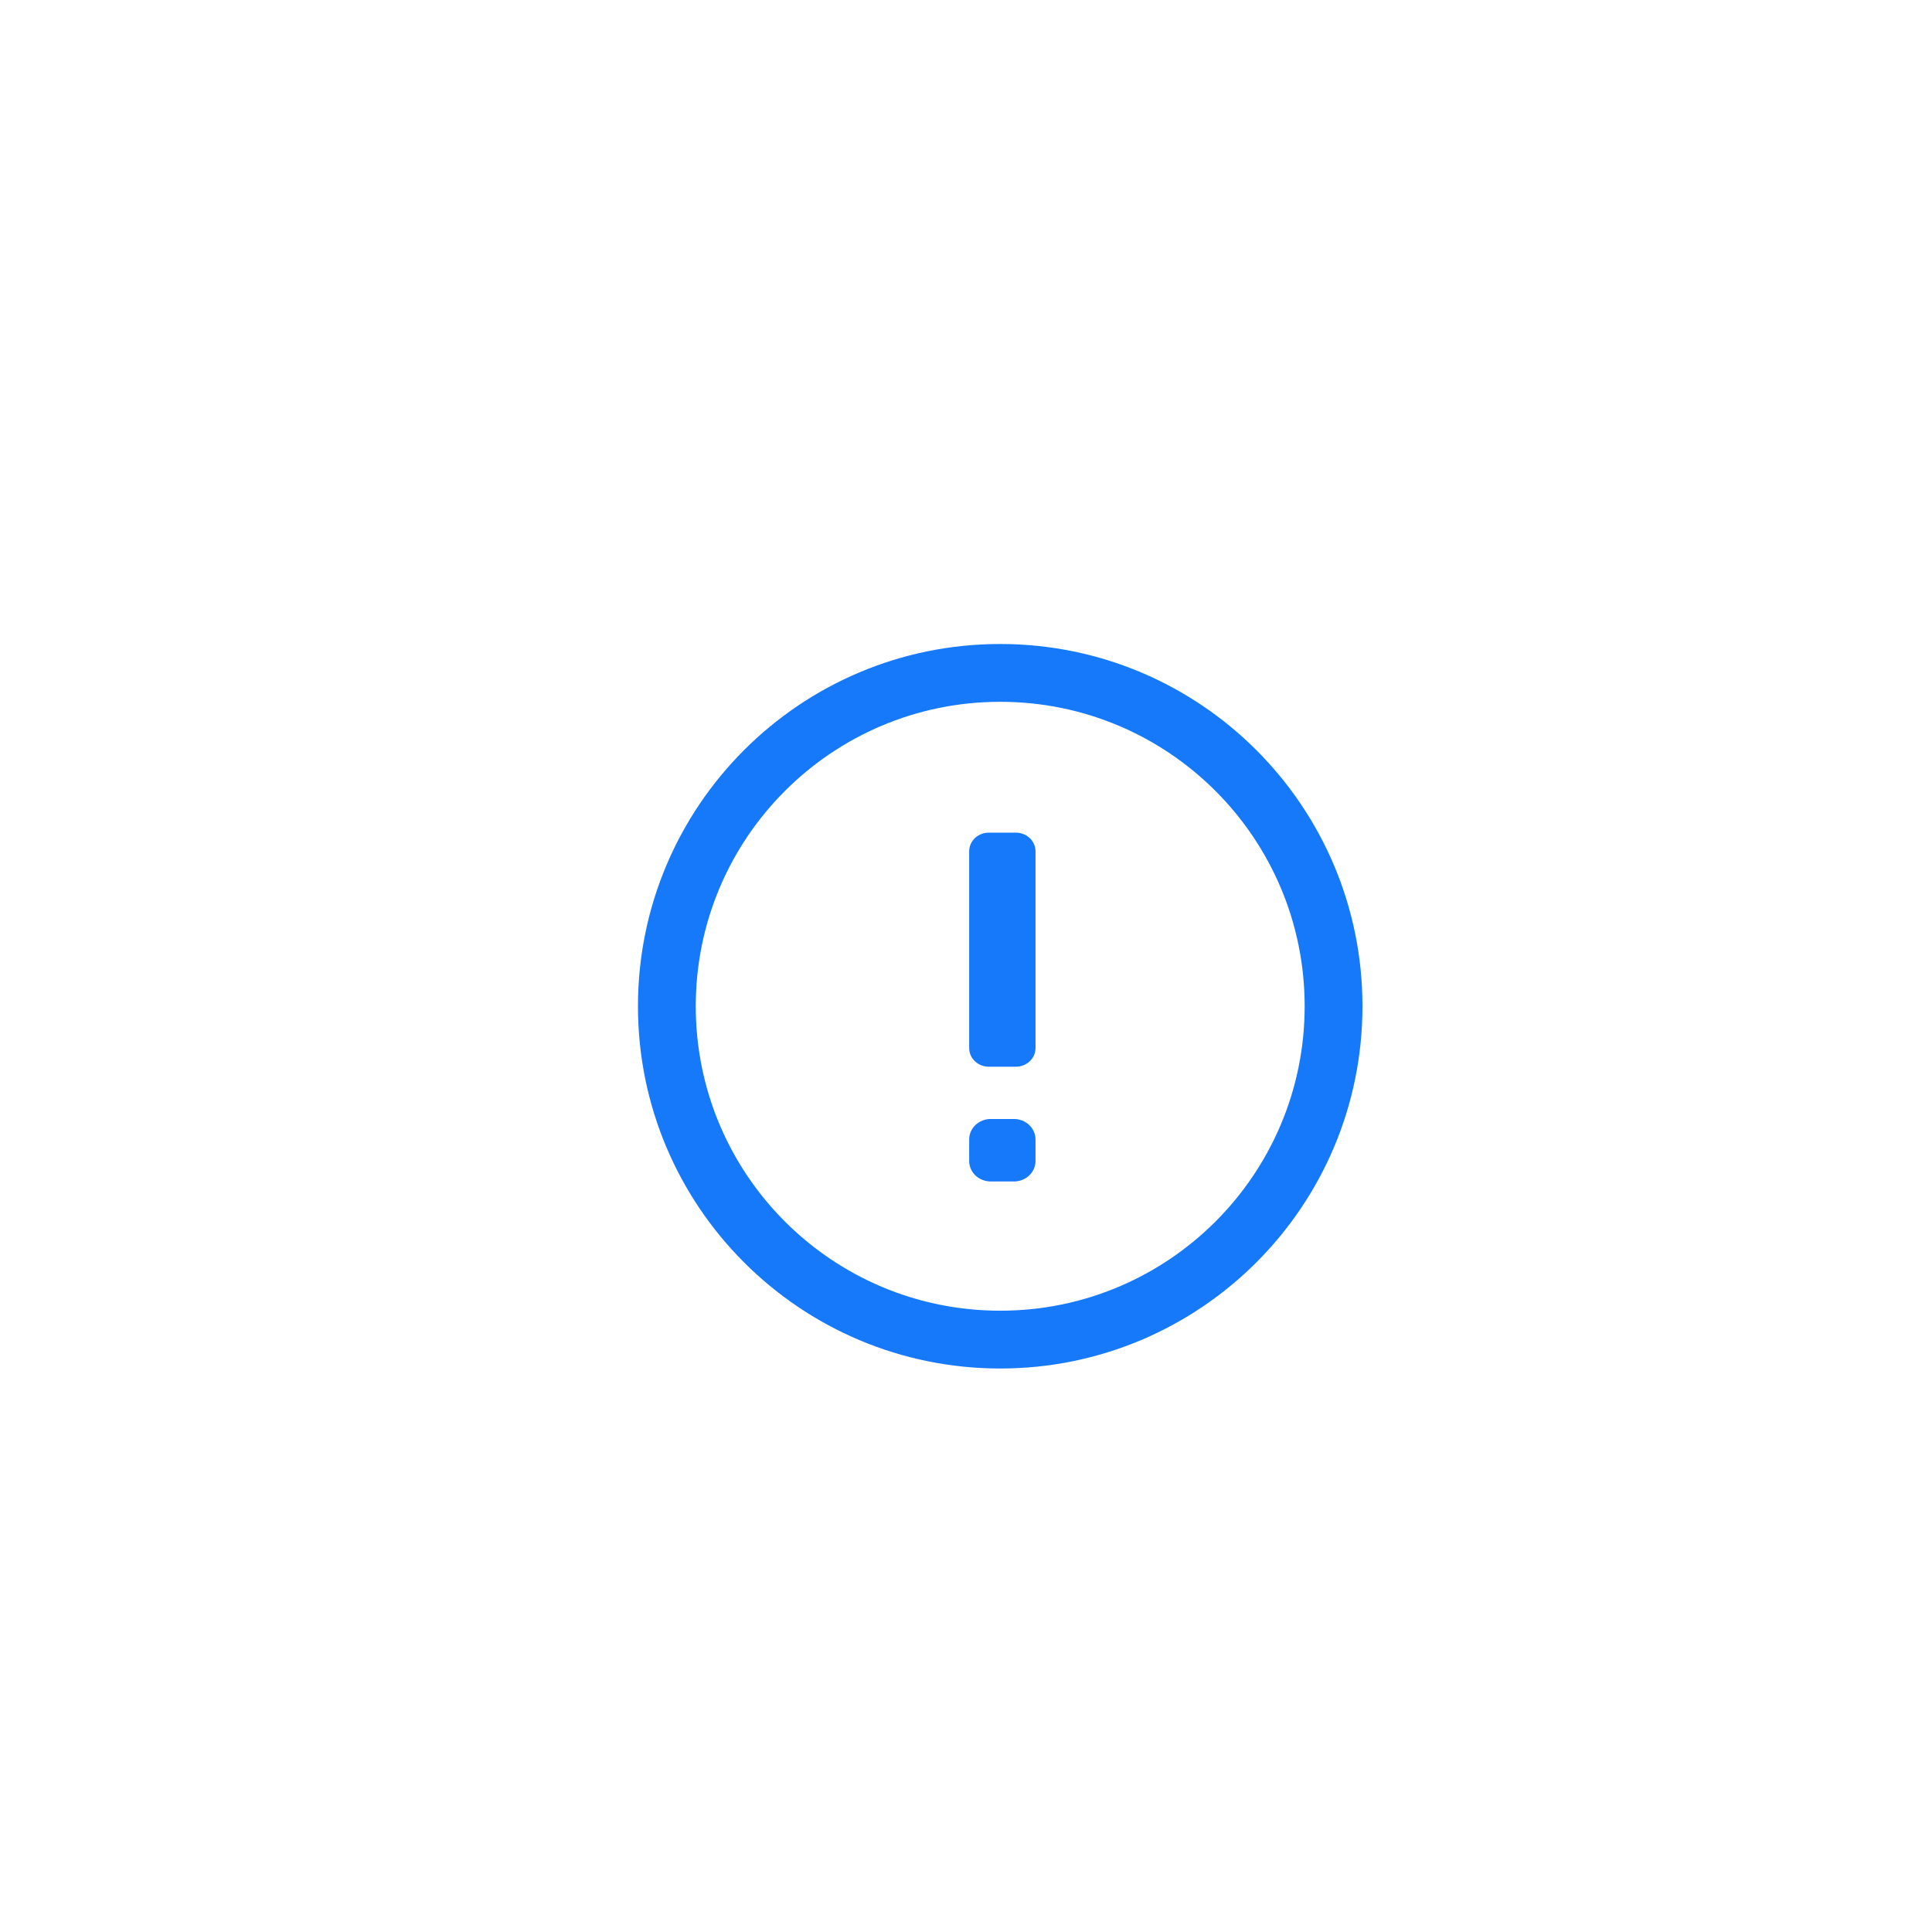
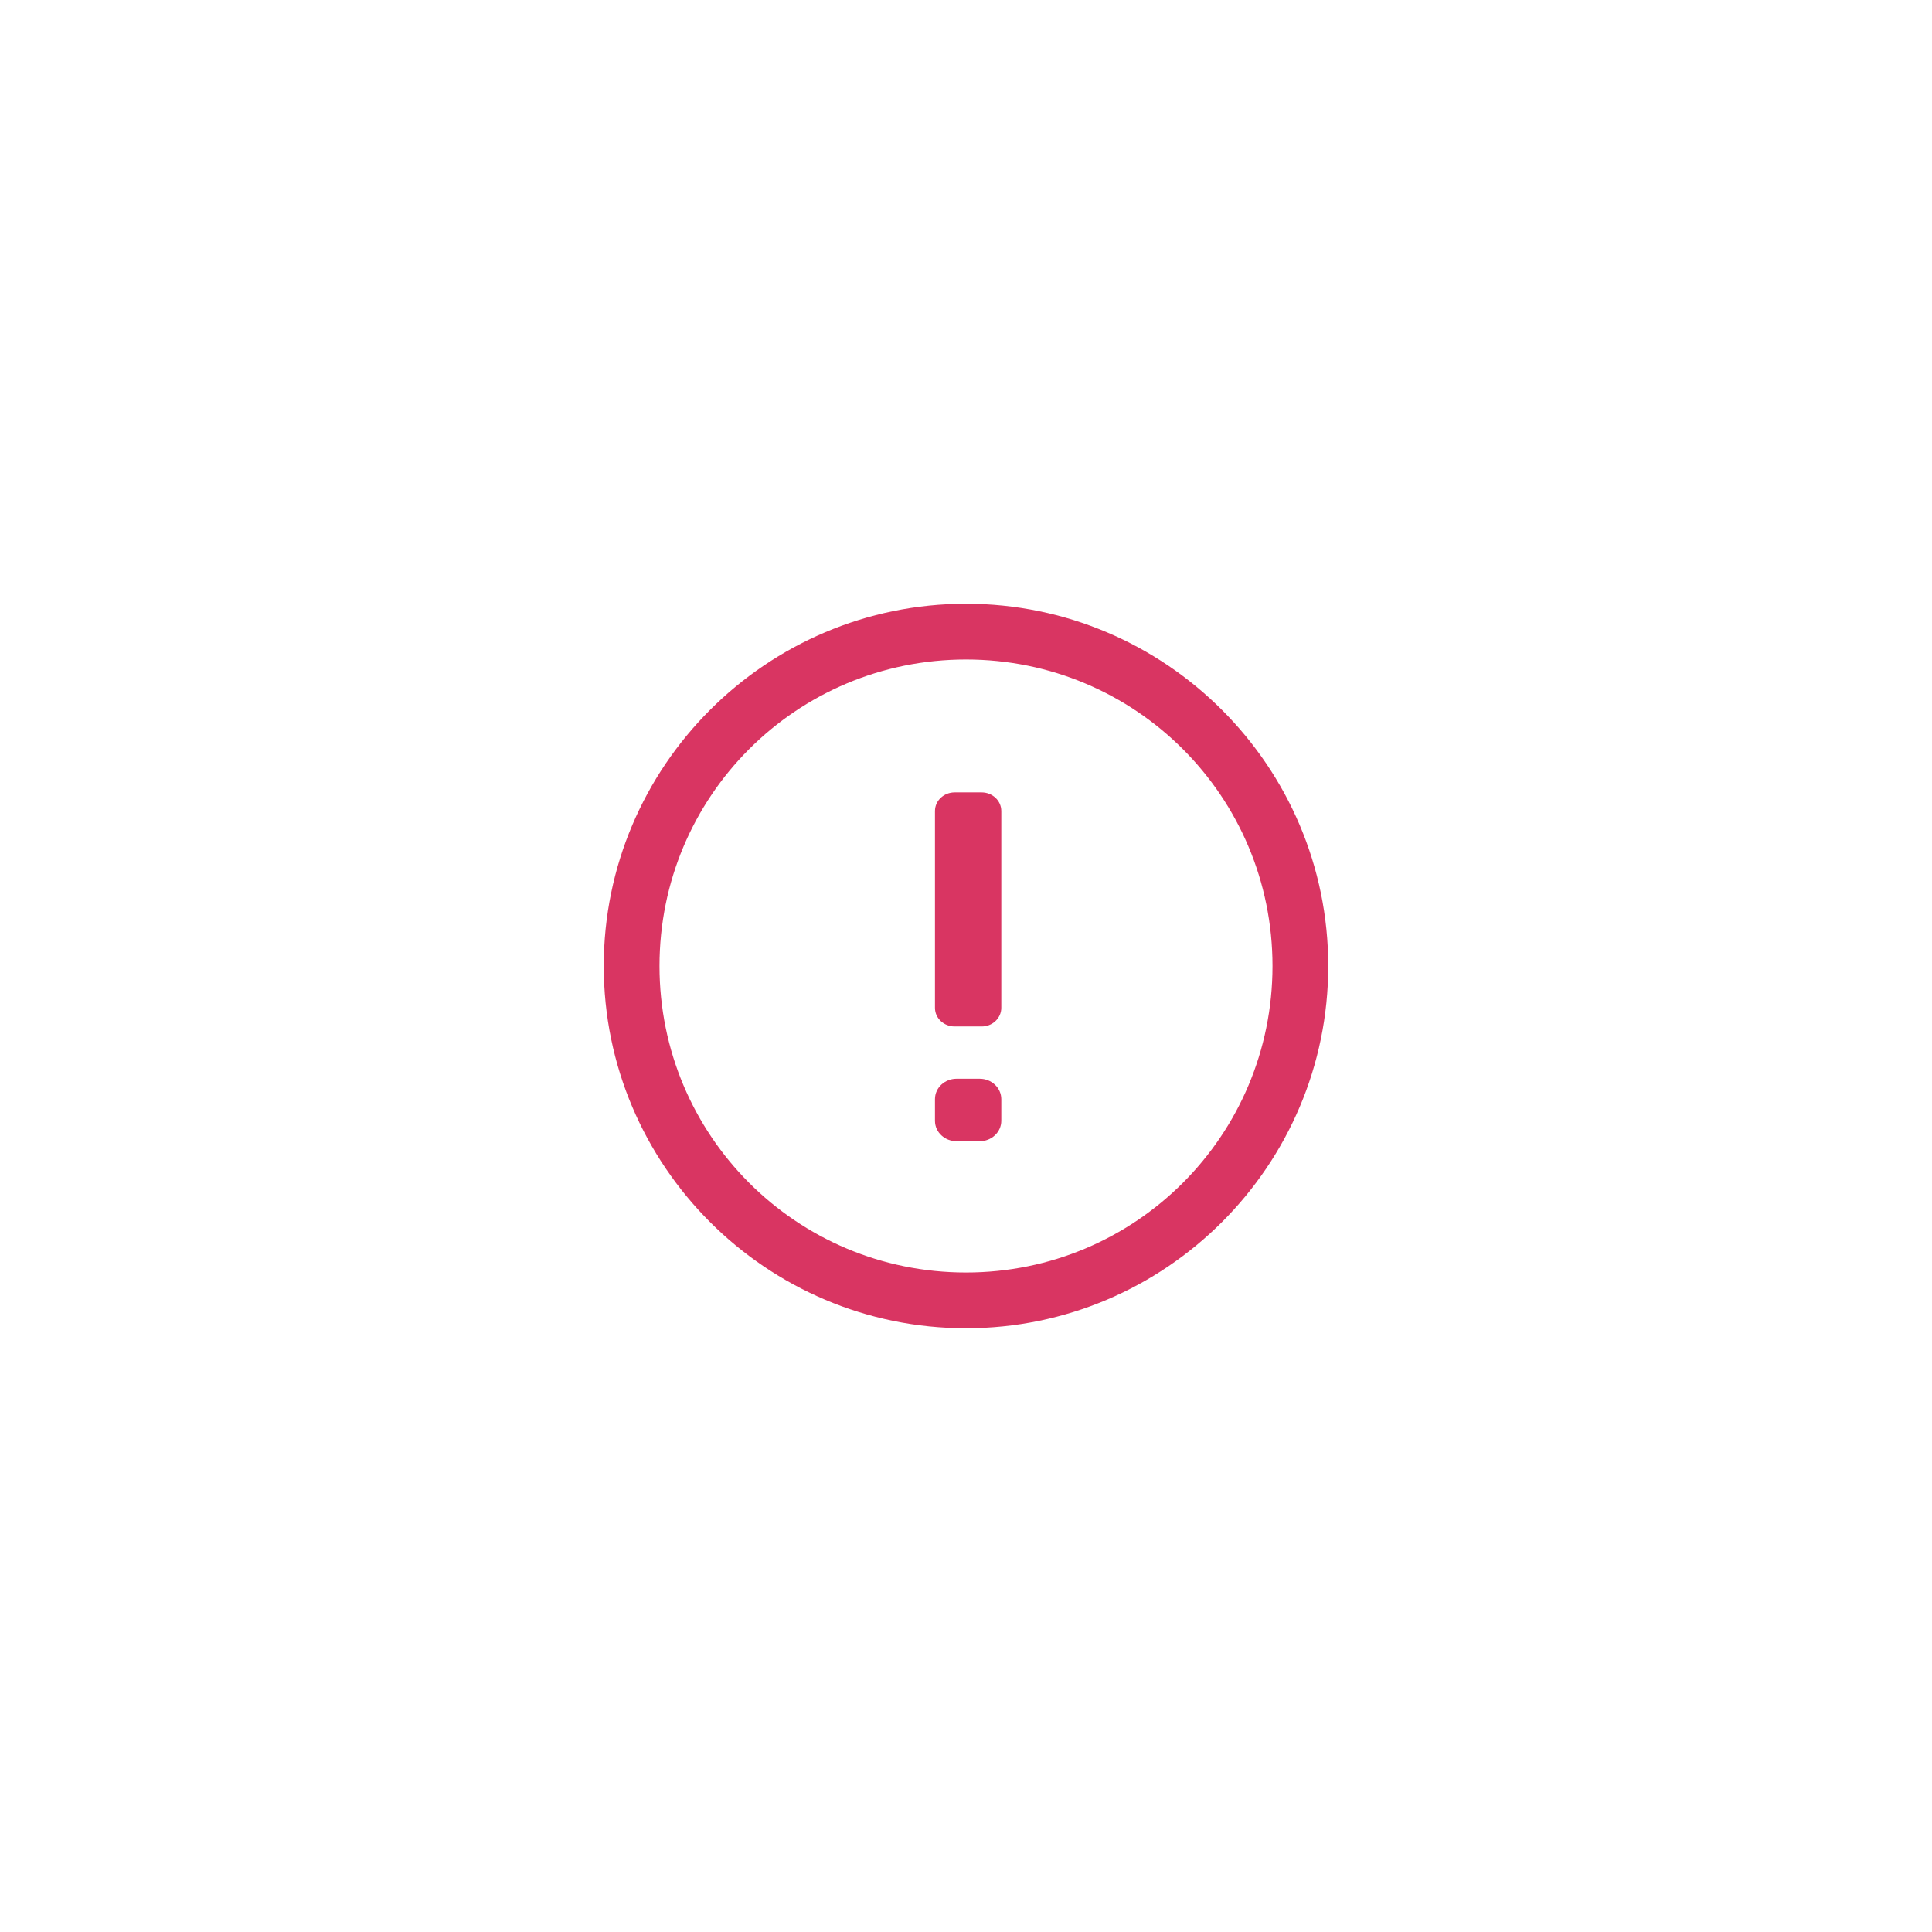
<svg xmlns="http://www.w3.org/2000/svg" width="48" height="48" viewBox="0 0 48 48" fill="none">
-   <path fill-rule="evenodd" clip-rule="evenodd" d="M15.85 25C15.85 20.029 19.879 16 24.85 16C29.82 16 33.85 20.029 33.85 25C33.85 29.971 29.82 34 24.85 34C19.879 34 15.85 29.971 15.85 25ZM24.85 17.436C20.672 17.436 17.286 20.822 17.286 25C17.286 29.178 20.672 32.564 24.85 32.564C29.028 32.564 32.414 29.178 32.414 25C32.414 20.822 29.028 17.436 24.85 17.436Z" fill="#1679F9" />
-   <path d="M25.577 28.846C25.577 28.941 25.536 29.031 25.464 29.099C25.392 29.166 25.294 29.203 25.192 29.203H24.614C24.401 29.203 24.229 29.043 24.229 28.846V28.309C24.229 28.111 24.401 27.951 24.614 27.951H25.192C25.294 27.951 25.392 27.989 25.464 28.056C25.536 28.123 25.577 28.214 25.577 28.309V28.846ZM25.577 26.039C25.577 26.122 25.542 26.202 25.478 26.261C25.415 26.319 25.329 26.352 25.24 26.352H24.566C24.38 26.352 24.229 26.212 24.229 26.039V21.151C24.229 20.977 24.38 20.837 24.566 20.837H25.24C25.426 20.837 25.577 20.977 25.577 21.151L25.577 26.039Z" fill="#1679F9" stroke="#1679F9" stroke-width="0.3" />
+   <path d="M24 15C19.038 15 15 19.038 15 24C15 28.962 19.038 33 24 33C28.962 33 33 28.962 33 24C33 19.038 28.962 15 24 15ZM24 16.385C28.215 16.385 31.615 19.785 31.615 24C31.615 28.213 28.215 31.615 24 31.615C19.785 31.615 16.385 28.213 16.385 24C16.385 19.785 19.785 16.385 24 16.385Z" fill="#D93562" />
+   <path fill-rule="evenodd" clip-rule="evenodd" d="M23.229 20.151C23.229 19.884 23.458 19.687 23.716 19.687H24.39C24.648 19.687 24.877 19.884 24.877 20.151L24.877 25.039C24.877 25.165 24.823 25.284 24.73 25.37C24.638 25.456 24.516 25.502 24.39 25.502H23.716C23.458 25.502 23.229 25.305 23.229 25.039V20.151ZM23.229 27.309C23.229 27.018 23.479 26.801 23.764 26.801H24.342C24.48 26.801 24.615 26.852 24.716 26.946C24.818 27.04 24.877 27.17 24.877 27.309V27.846C24.877 27.984 24.818 28.114 24.716 28.208C24.615 28.302 24.48 28.353 24.342 28.353H23.764C23.479 28.353 23.229 28.136 23.229 27.846V27.309Z" fill="#D93562" />
</svg>
